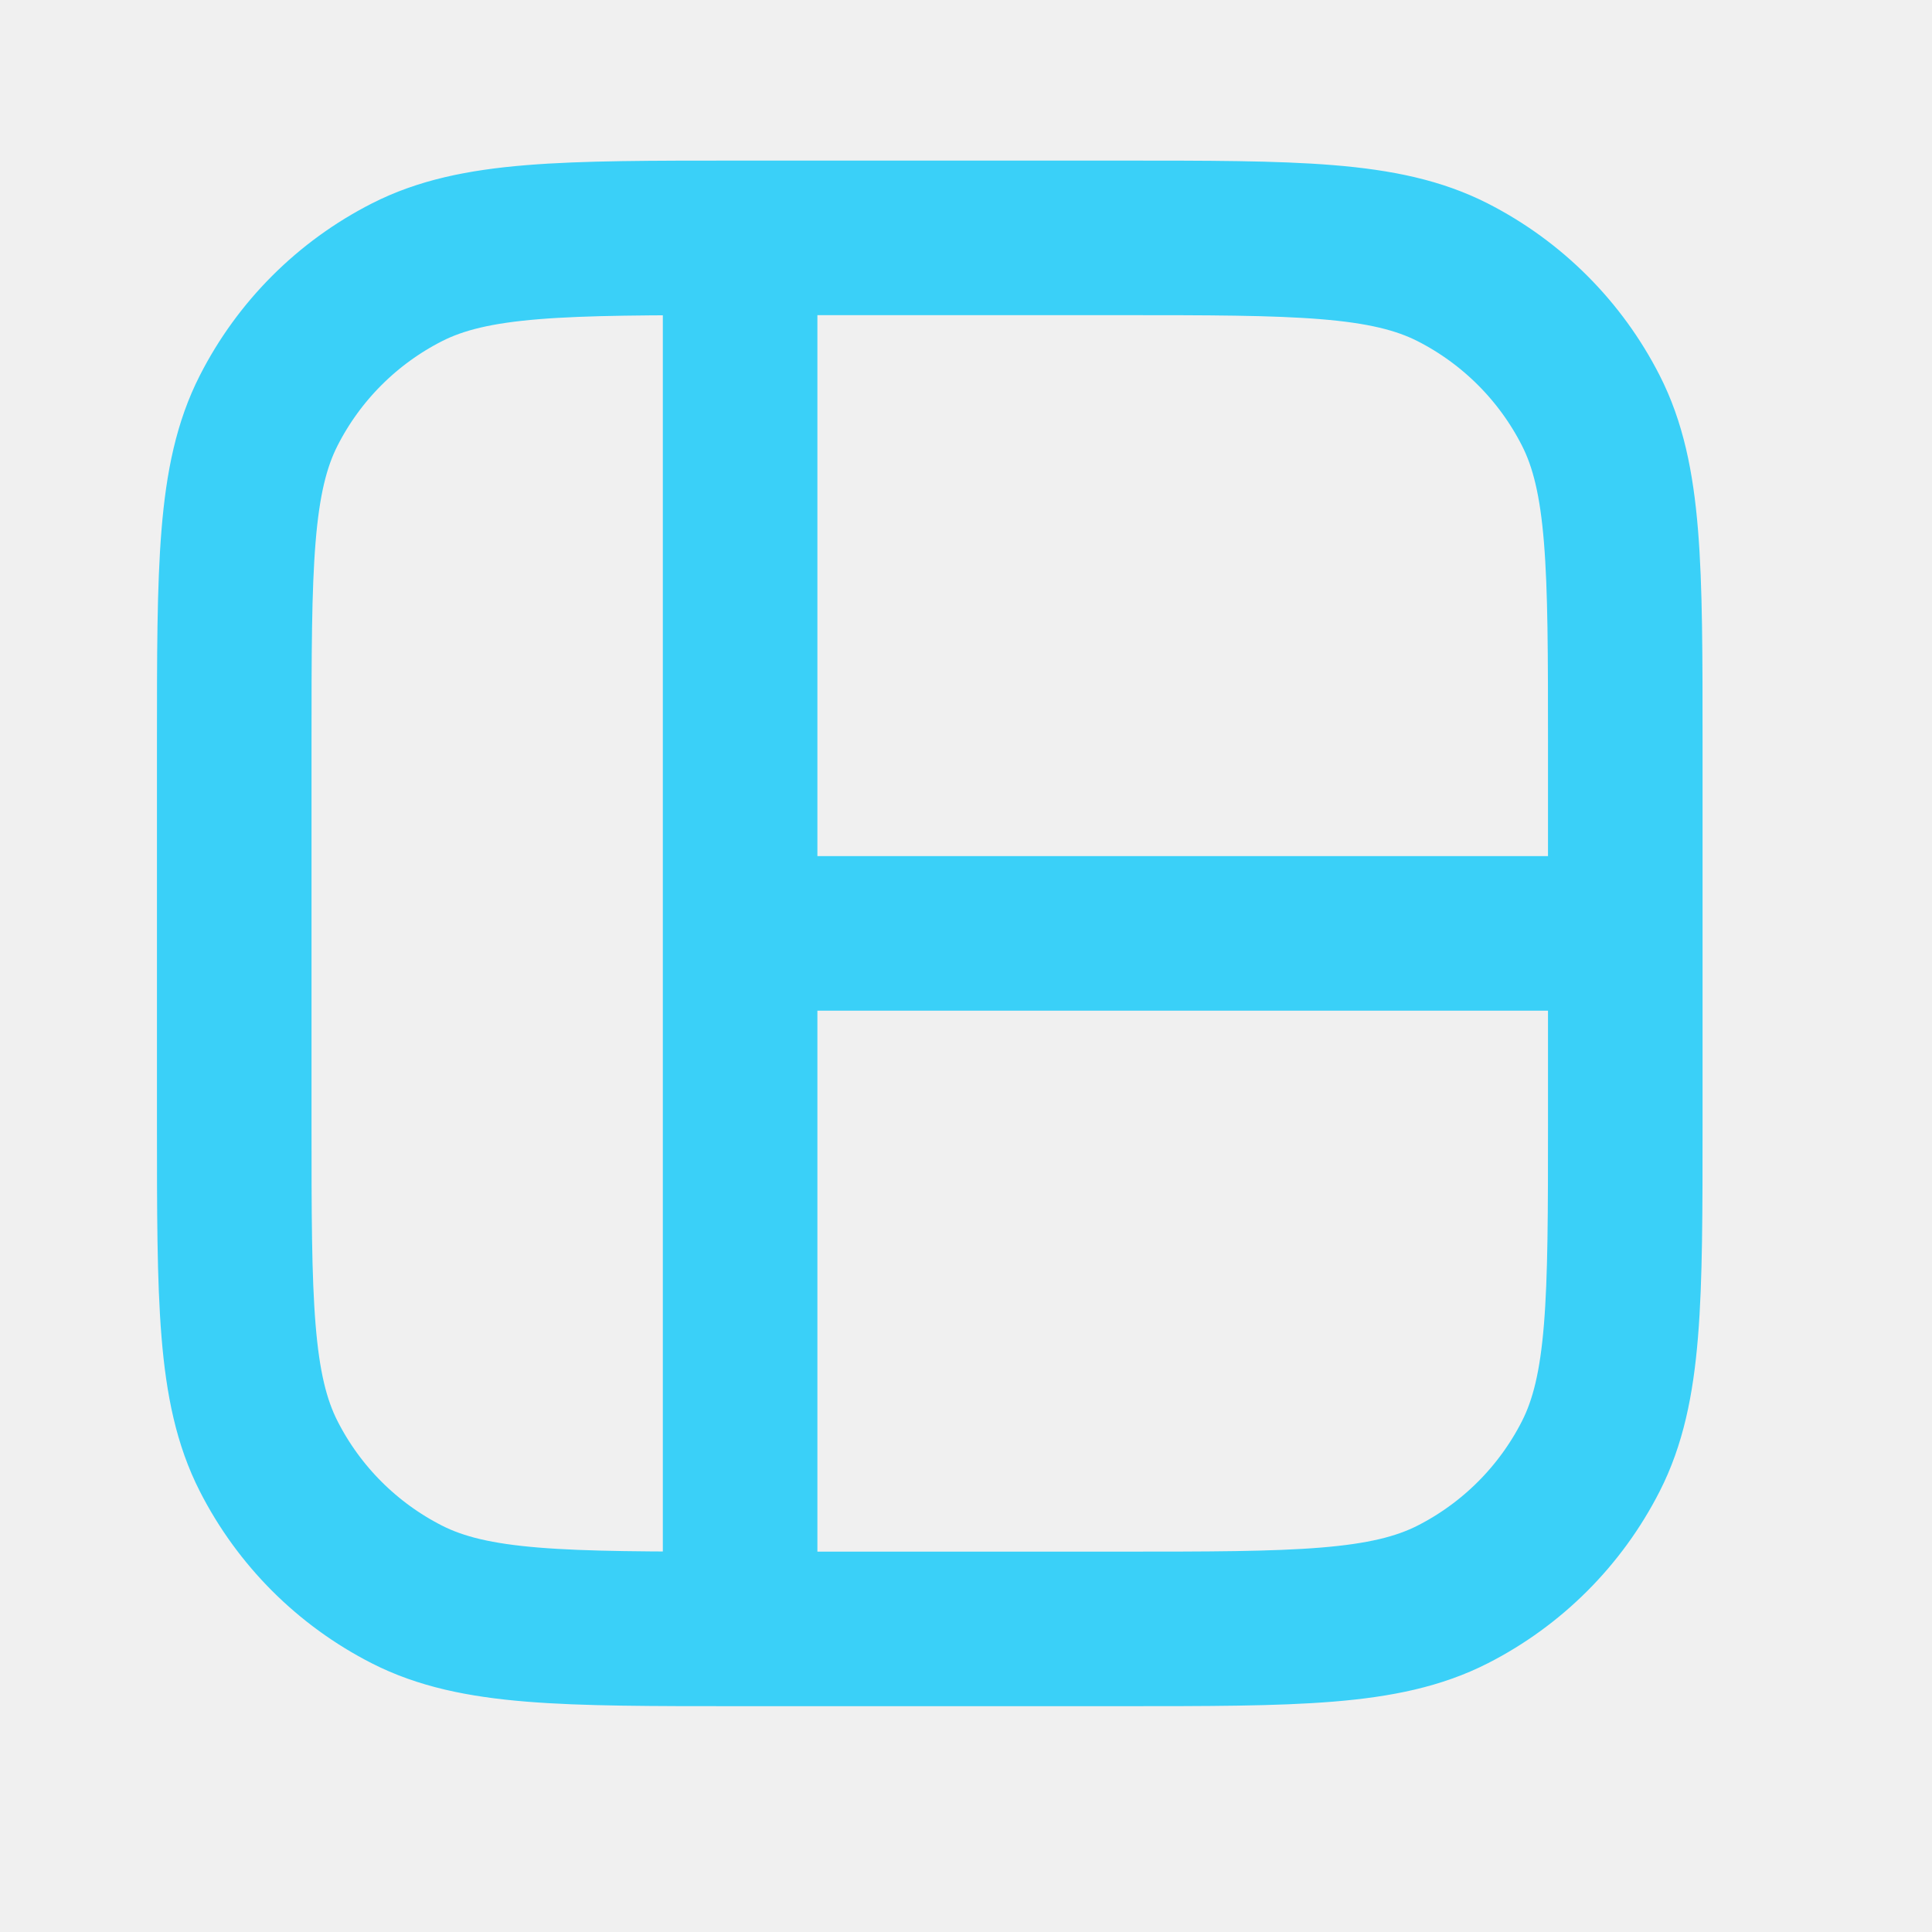
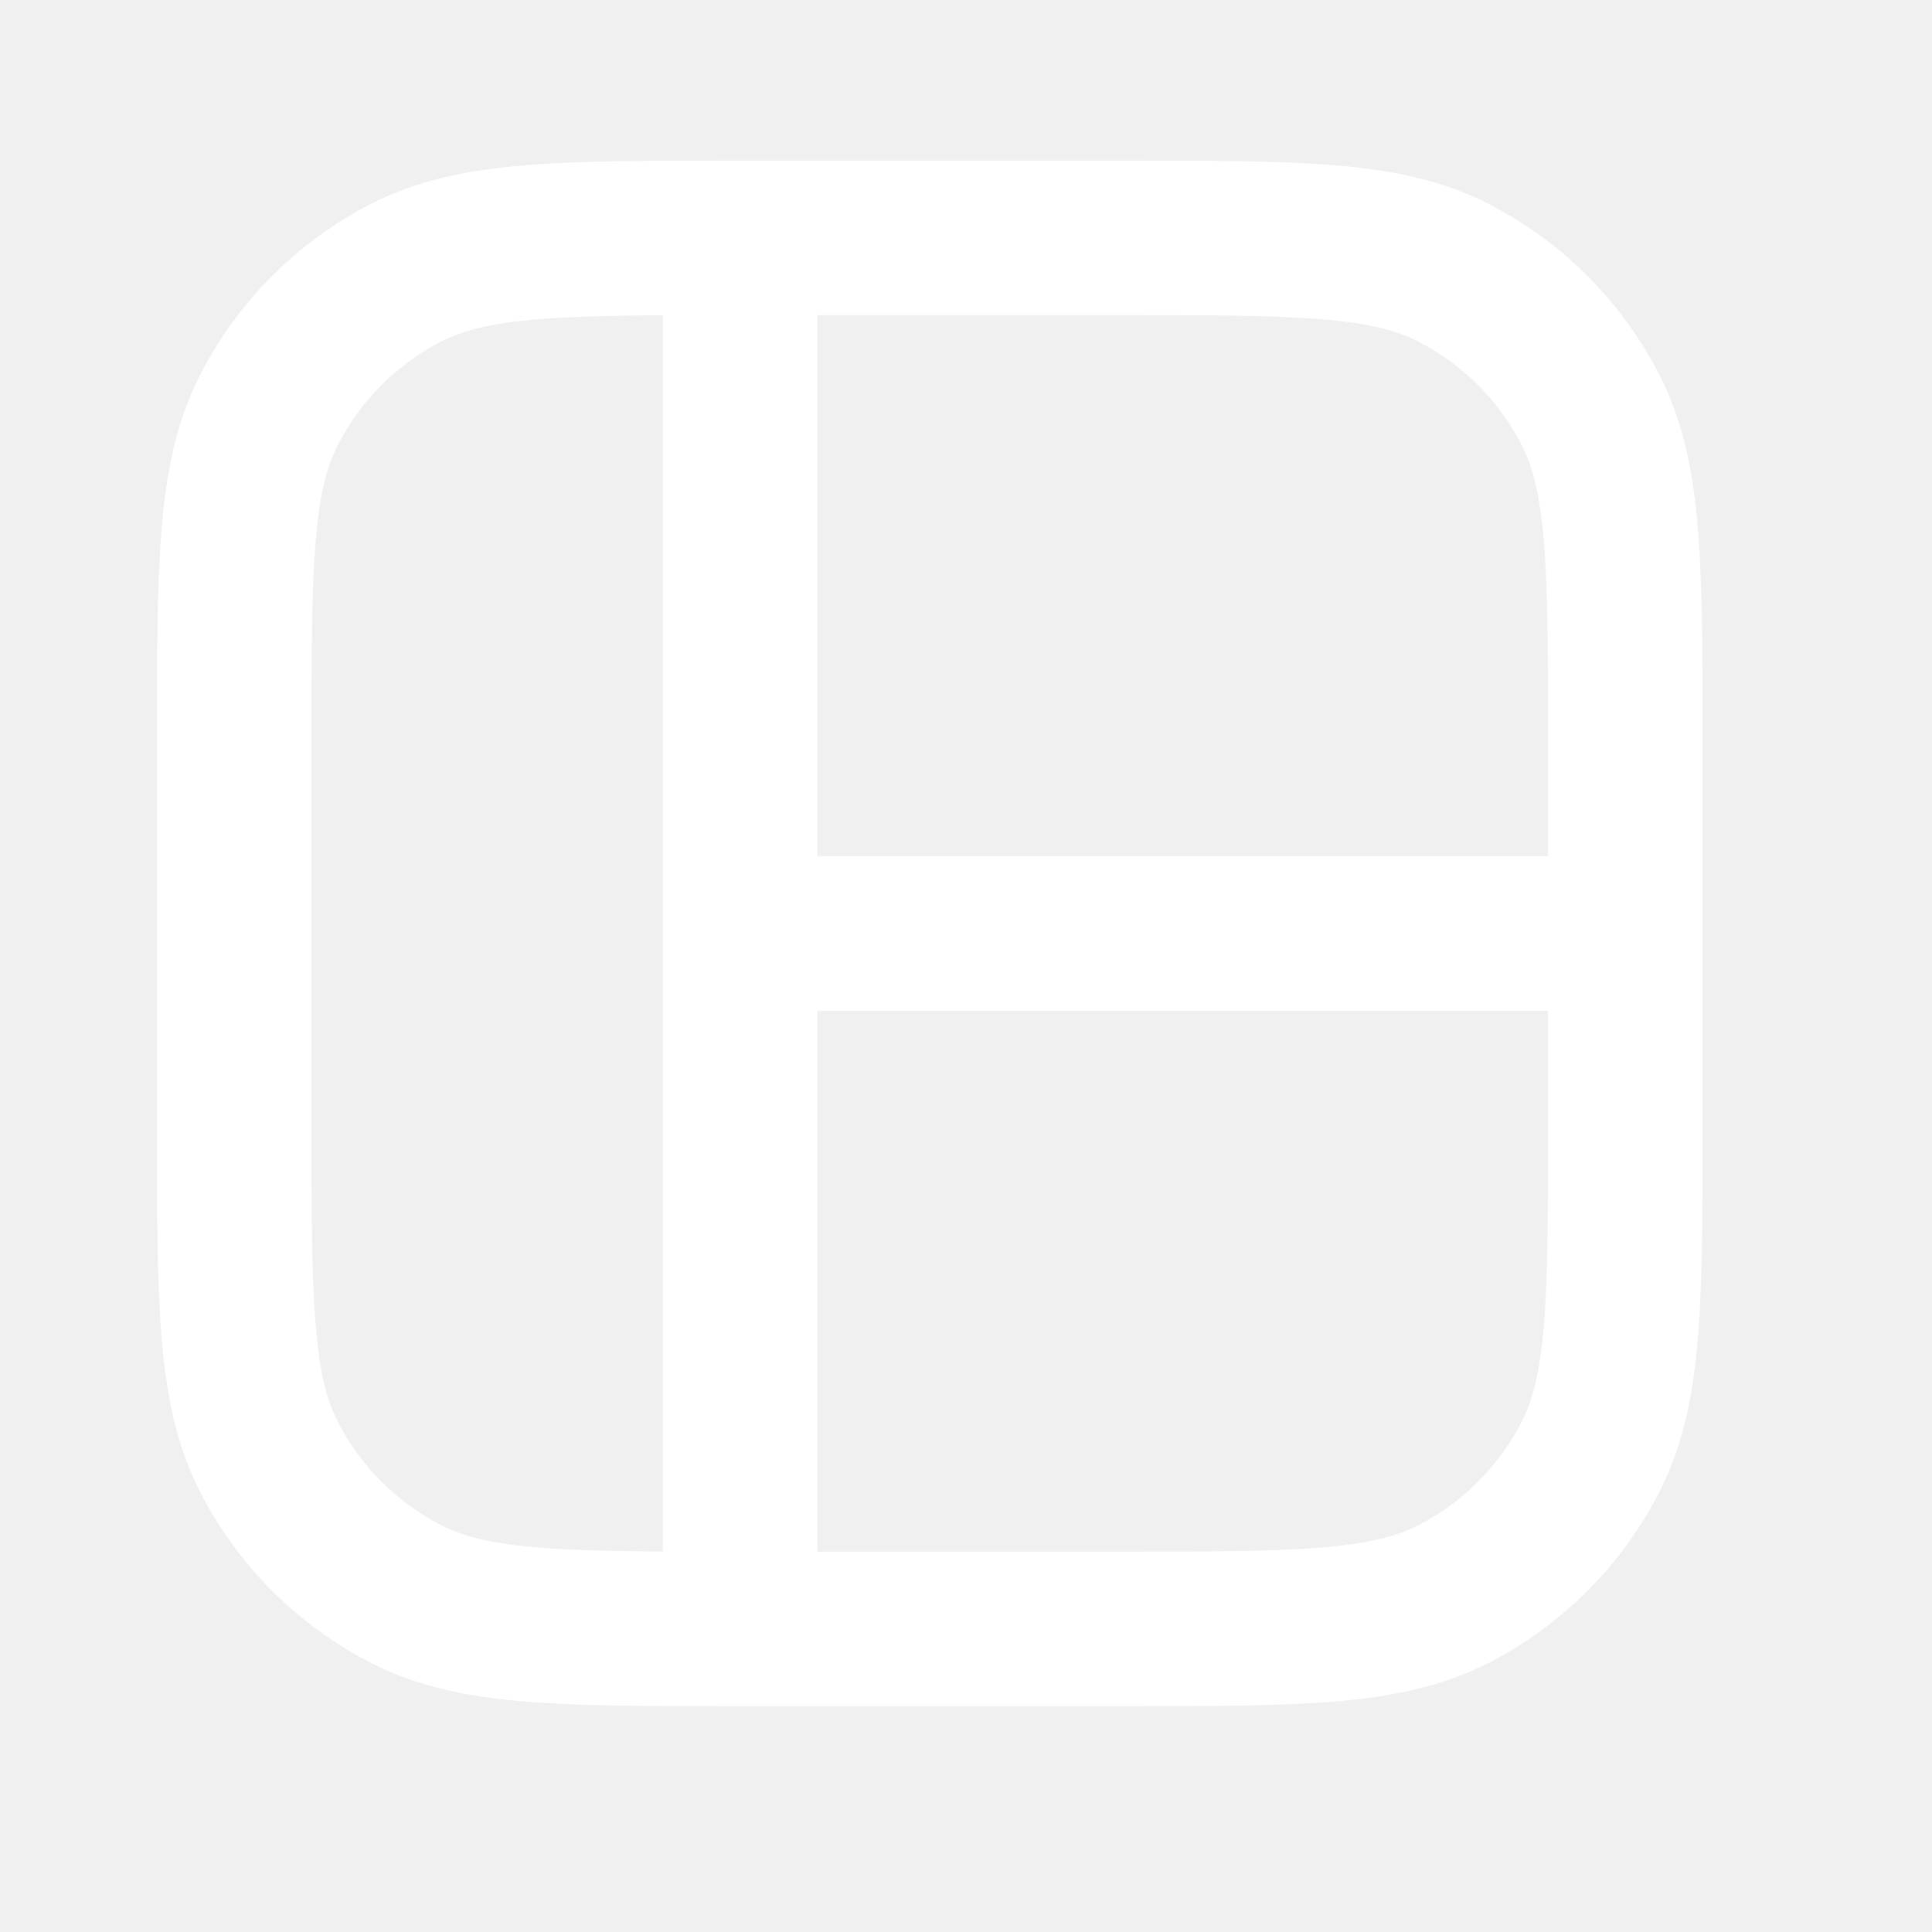
<svg xmlns="http://www.w3.org/2000/svg" width="25" height="25" viewBox="0 0 25 25" fill="none">
  <g id="Frame 1000004824">
-     <path id="Icon" d="M9.577 3.078L14.486 3.078C16.777 3.078 17.922 3.078 18.798 3.524C19.567 3.916 20.193 4.542 20.585 5.312C21.031 6.187 21.031 7.332 21.031 9.623V14.533C21.031 16.824 21.031 17.969 20.585 18.844C20.193 19.614 19.567 20.24 18.798 20.632C17.922 21.078 16.777 21.078 14.486 21.078H9.577M9.577 3.078C7.286 3.078 6.14 3.078 5.265 3.524C4.495 3.916 3.869 4.542 3.477 5.312C3.031 6.187 3.031 7.332 3.031 9.623L3.031 14.533C3.031 16.824 3.031 17.969 3.477 18.844C3.869 19.614 4.495 20.24 5.265 20.632C6.14 21.078 7.286 21.078 9.577 21.078M9.577 3.078L9.577 21.078M9.577 12.078H21.031" stroke="#3AD0F8" stroke-width="2" stroke-linecap="round" />
+     <path id="Icon" d="M9.577 3.078L14.486 3.078C16.777 3.078 17.922 3.078 18.798 3.524C19.567 3.916 20.193 4.542 20.585 5.312C21.031 6.187 21.031 7.332 21.031 9.623V14.533C21.031 16.824 21.031 17.969 20.585 18.844C20.193 19.614 19.567 20.24 18.798 20.632C17.922 21.078 16.777 21.078 14.486 21.078H9.577M9.577 3.078C7.286 3.078 6.14 3.078 5.265 3.524C4.495 3.916 3.869 4.542 3.477 5.312C3.031 6.187 3.031 7.332 3.031 9.623L3.031 14.533C3.031 16.824 3.031 17.969 3.477 18.844C3.869 19.614 4.495 20.24 5.265 20.632C6.14 21.078 7.286 21.078 9.577 21.078M9.577 3.078L9.577 21.078M9.577 12.078H21.031" stroke="white" stroke-width="2" stroke-linecap="round" />
  </g>
</svg>
